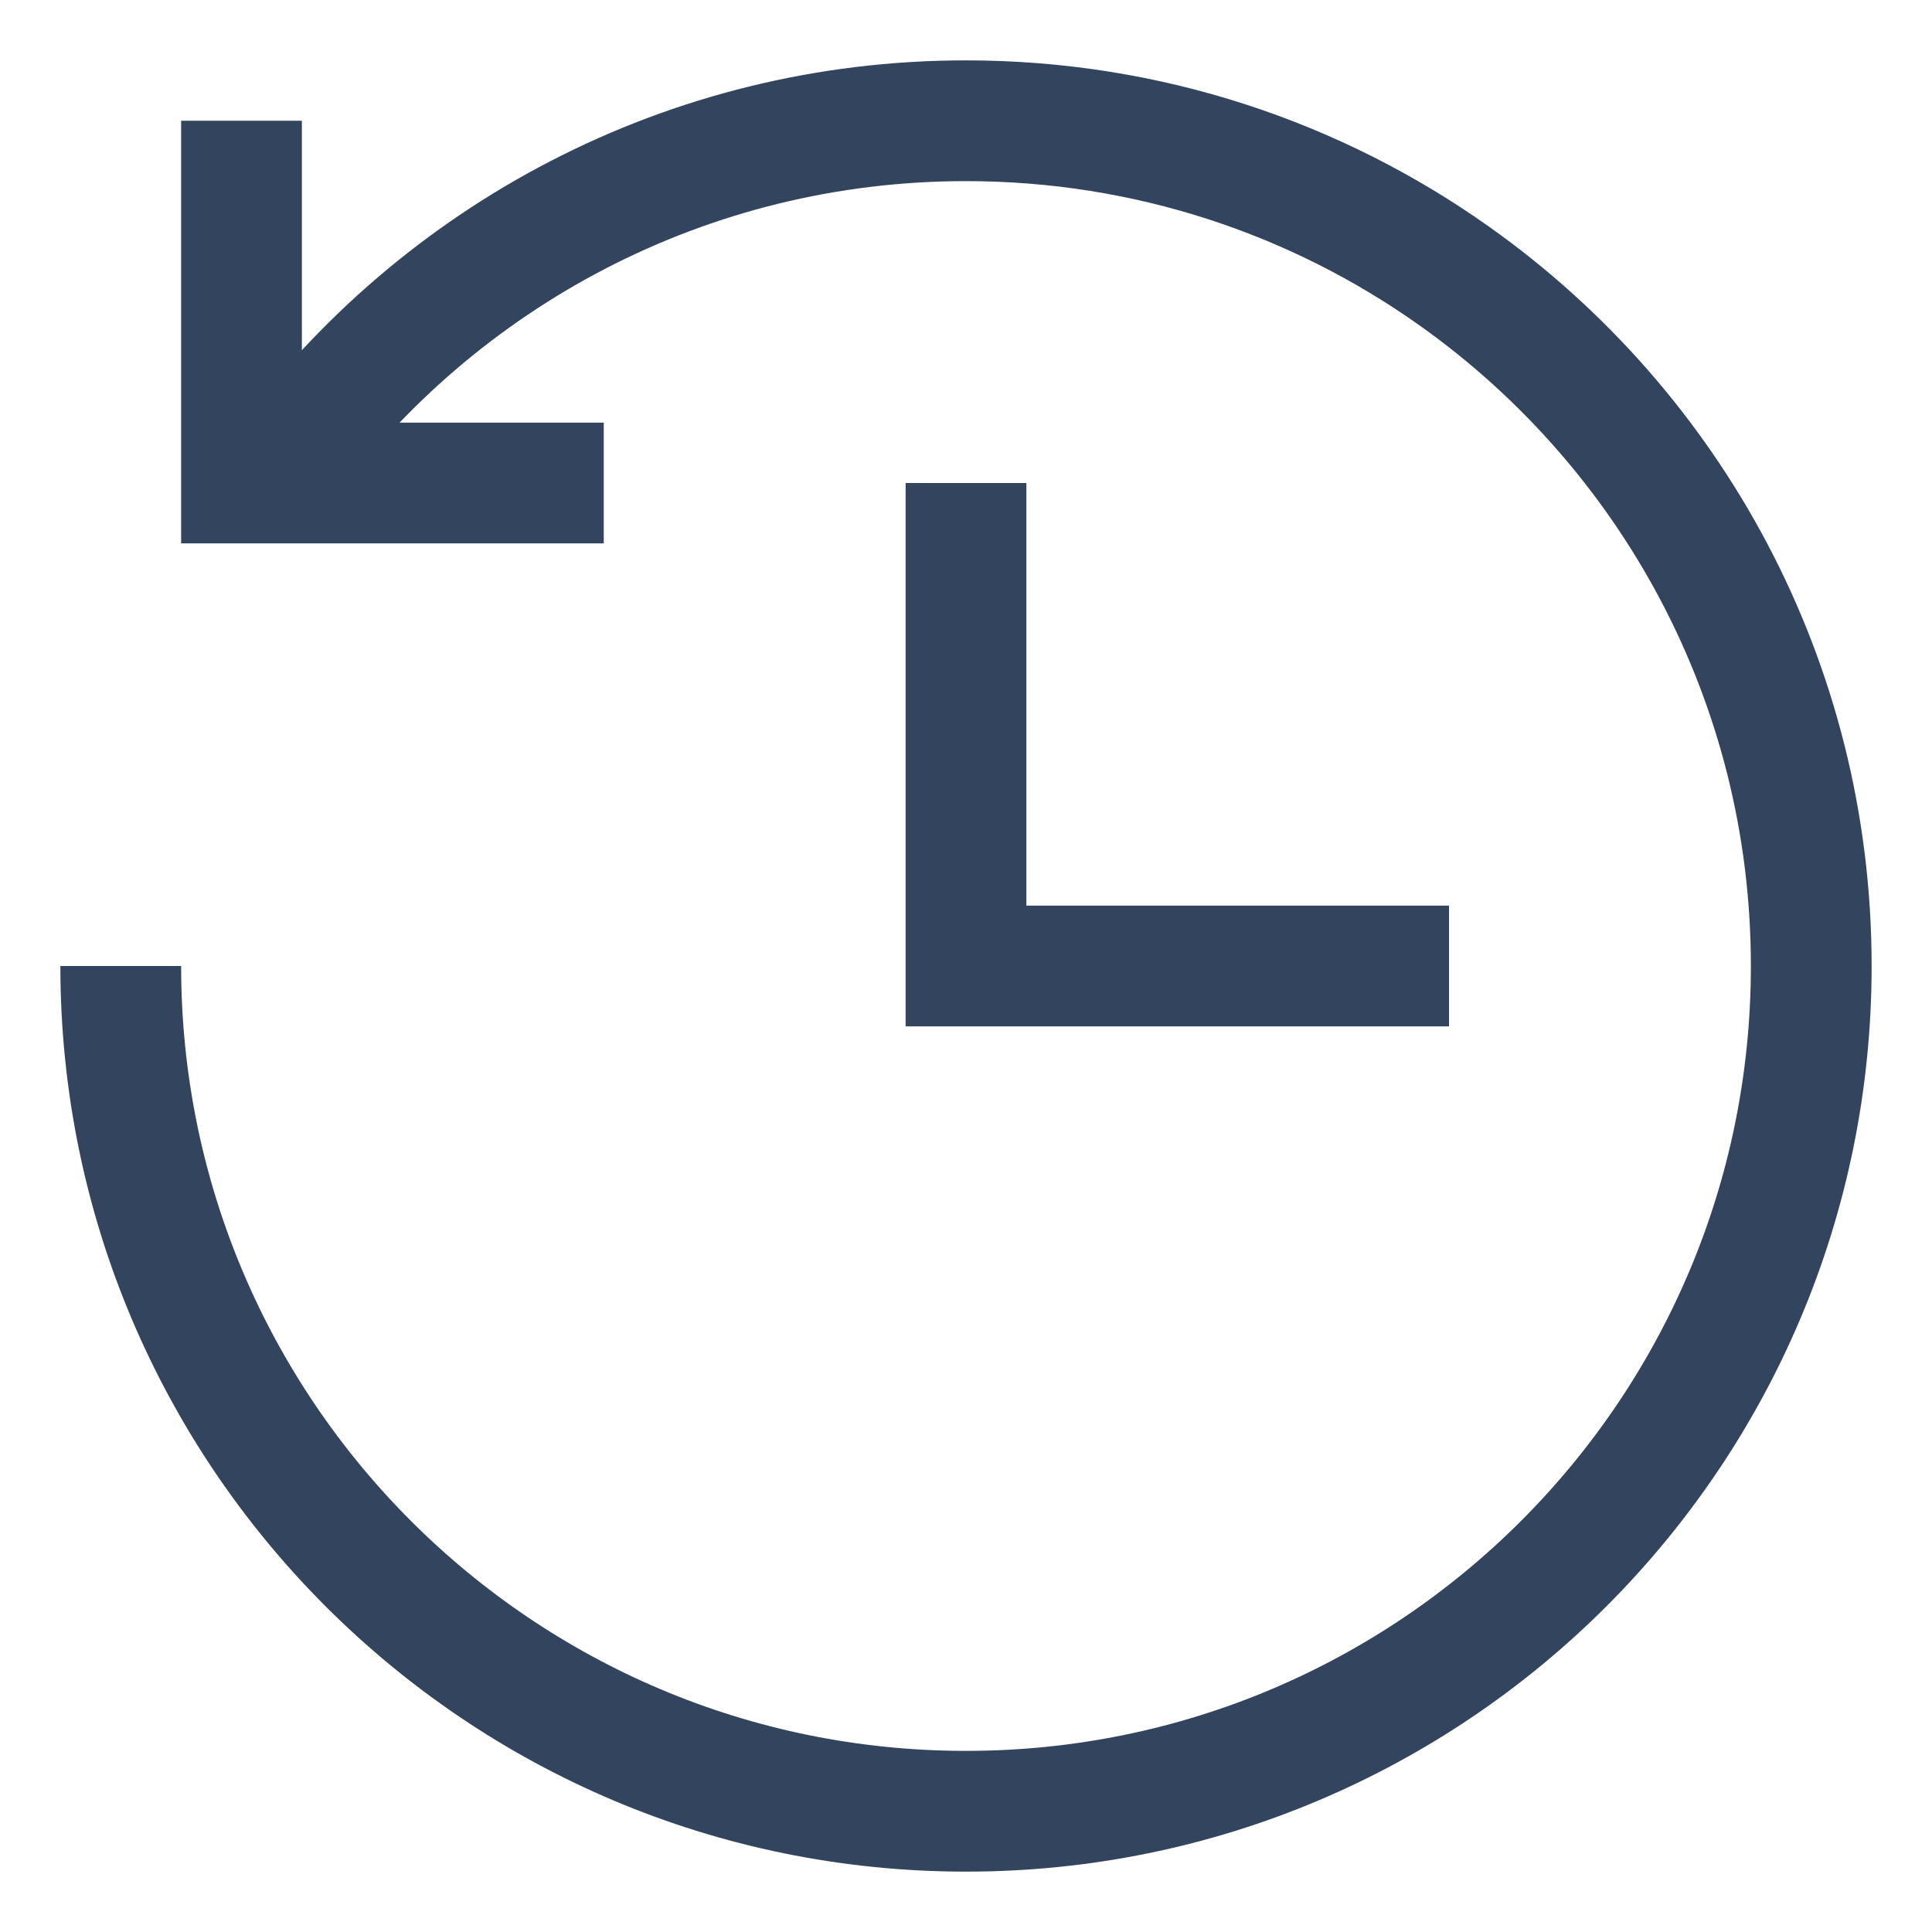
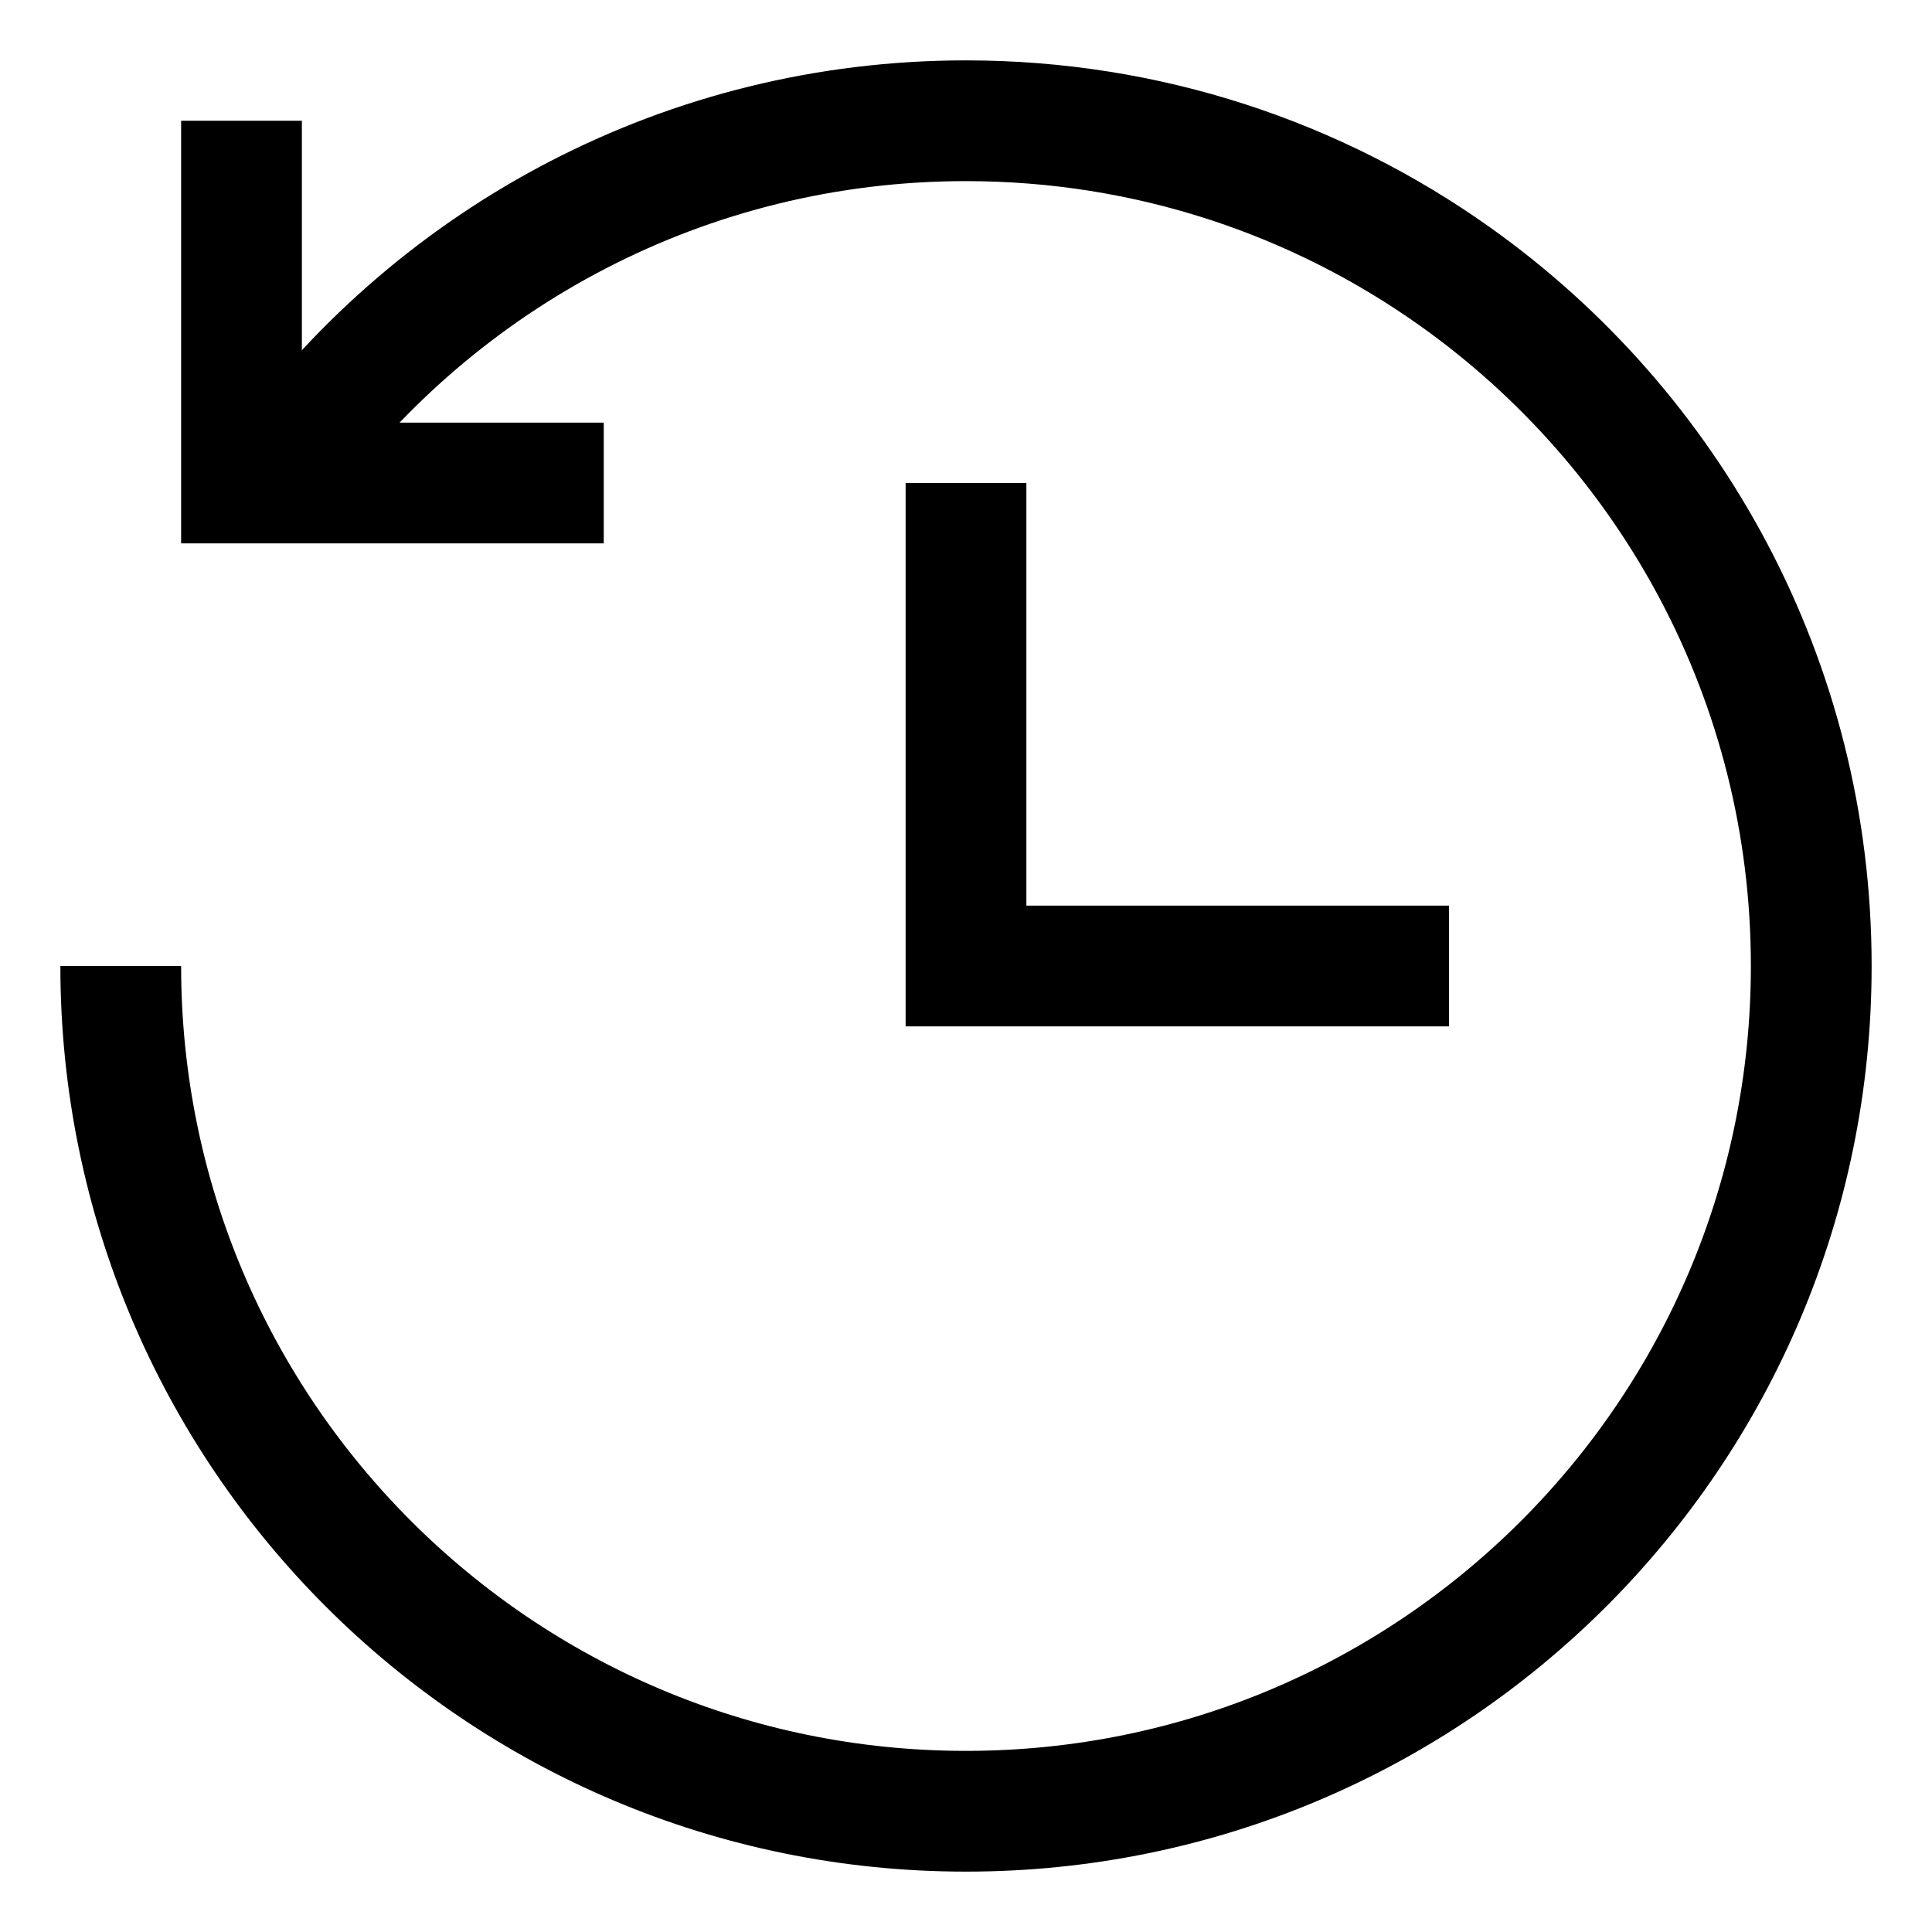
- <svg xmlns="http://www.w3.org/2000/svg" width="16px" height="16px" viewBox="0 0 16 16" version="1.1">
-   <defs />
-   <g id="xplodde-symbols" stroke="none" stroke-width="1" fill="none" fill-rule="evenodd">
-     <g id="on-history-on" transform="translate(-67, -28)" stroke="#32445E">
-       <g id="Group-2" transform="translate(52, 29)">
-         <g id="Group" transform="translate(16, 0)">
-           <polyline id="Shape" points="7 3 7 7 11 7" />
-           <path d="M7,14 C10.866,14 14,10.866 14,7 C14,3.134 10.866,0 7,0 C4.642,0 2.557,1.166 1.289,2.952 C0.477,4.095 0,5.492 0,7 C0,9.314 1.123,11.367 2.854,12.641" id="Oval-3" transform="translate(7, 7) rotate(90) translate(-7, -7) " />
-           <polyline id="Shape-Copy" points="1 0 1 3 4 3" />
+ <svg xmlns="http://www.w3.org/2000/svg" width="16px" height="16px" viewBox="0 0 16 16" version="1.1" id="svg15">
+   <defs id="defs6" />
+   <g id="xplodde-symbols" stroke="none" stroke-width="1" fill="none" fill-rule="evenodd" style="stroke:#000000;stroke-opacity:1">
+     <g id="on-history-on" transform="translate(-67, -28)" stroke="#32445E" style="stroke:#000000;stroke-opacity:1">
+       <g id="Group-2" transform="translate(52, 29)" style="stroke:#000000;stroke-opacity:1">
+         <g id="Group" transform="translate(16, 0)" style="stroke:#000000;stroke-opacity:1">
+           <polyline id="Shape" points="7 3 7 7 11 7" style="stroke:#000000;stroke-opacity:1" />
+           <path d="M7,14 C10.866,14 14,10.866 14,7 C14,3.134 10.866,0 7,0 C4.642,0 2.557,1.166 1.289,2.952 C0.477,4.095 0,5.492 0,7 C0,9.314 1.123,11.367 2.854,12.641" id="Oval-3" transform="translate(7, 7) rotate(90) translate(-7, -7) " style="stroke:#000000;stroke-opacity:1" />
+           <polyline id="Shape-Copy" points="1 0 1 3 4 3" style="stroke:#000000;stroke-opacity:1" />
        </g>
      </g>
    </g>
  </g>
</svg>
